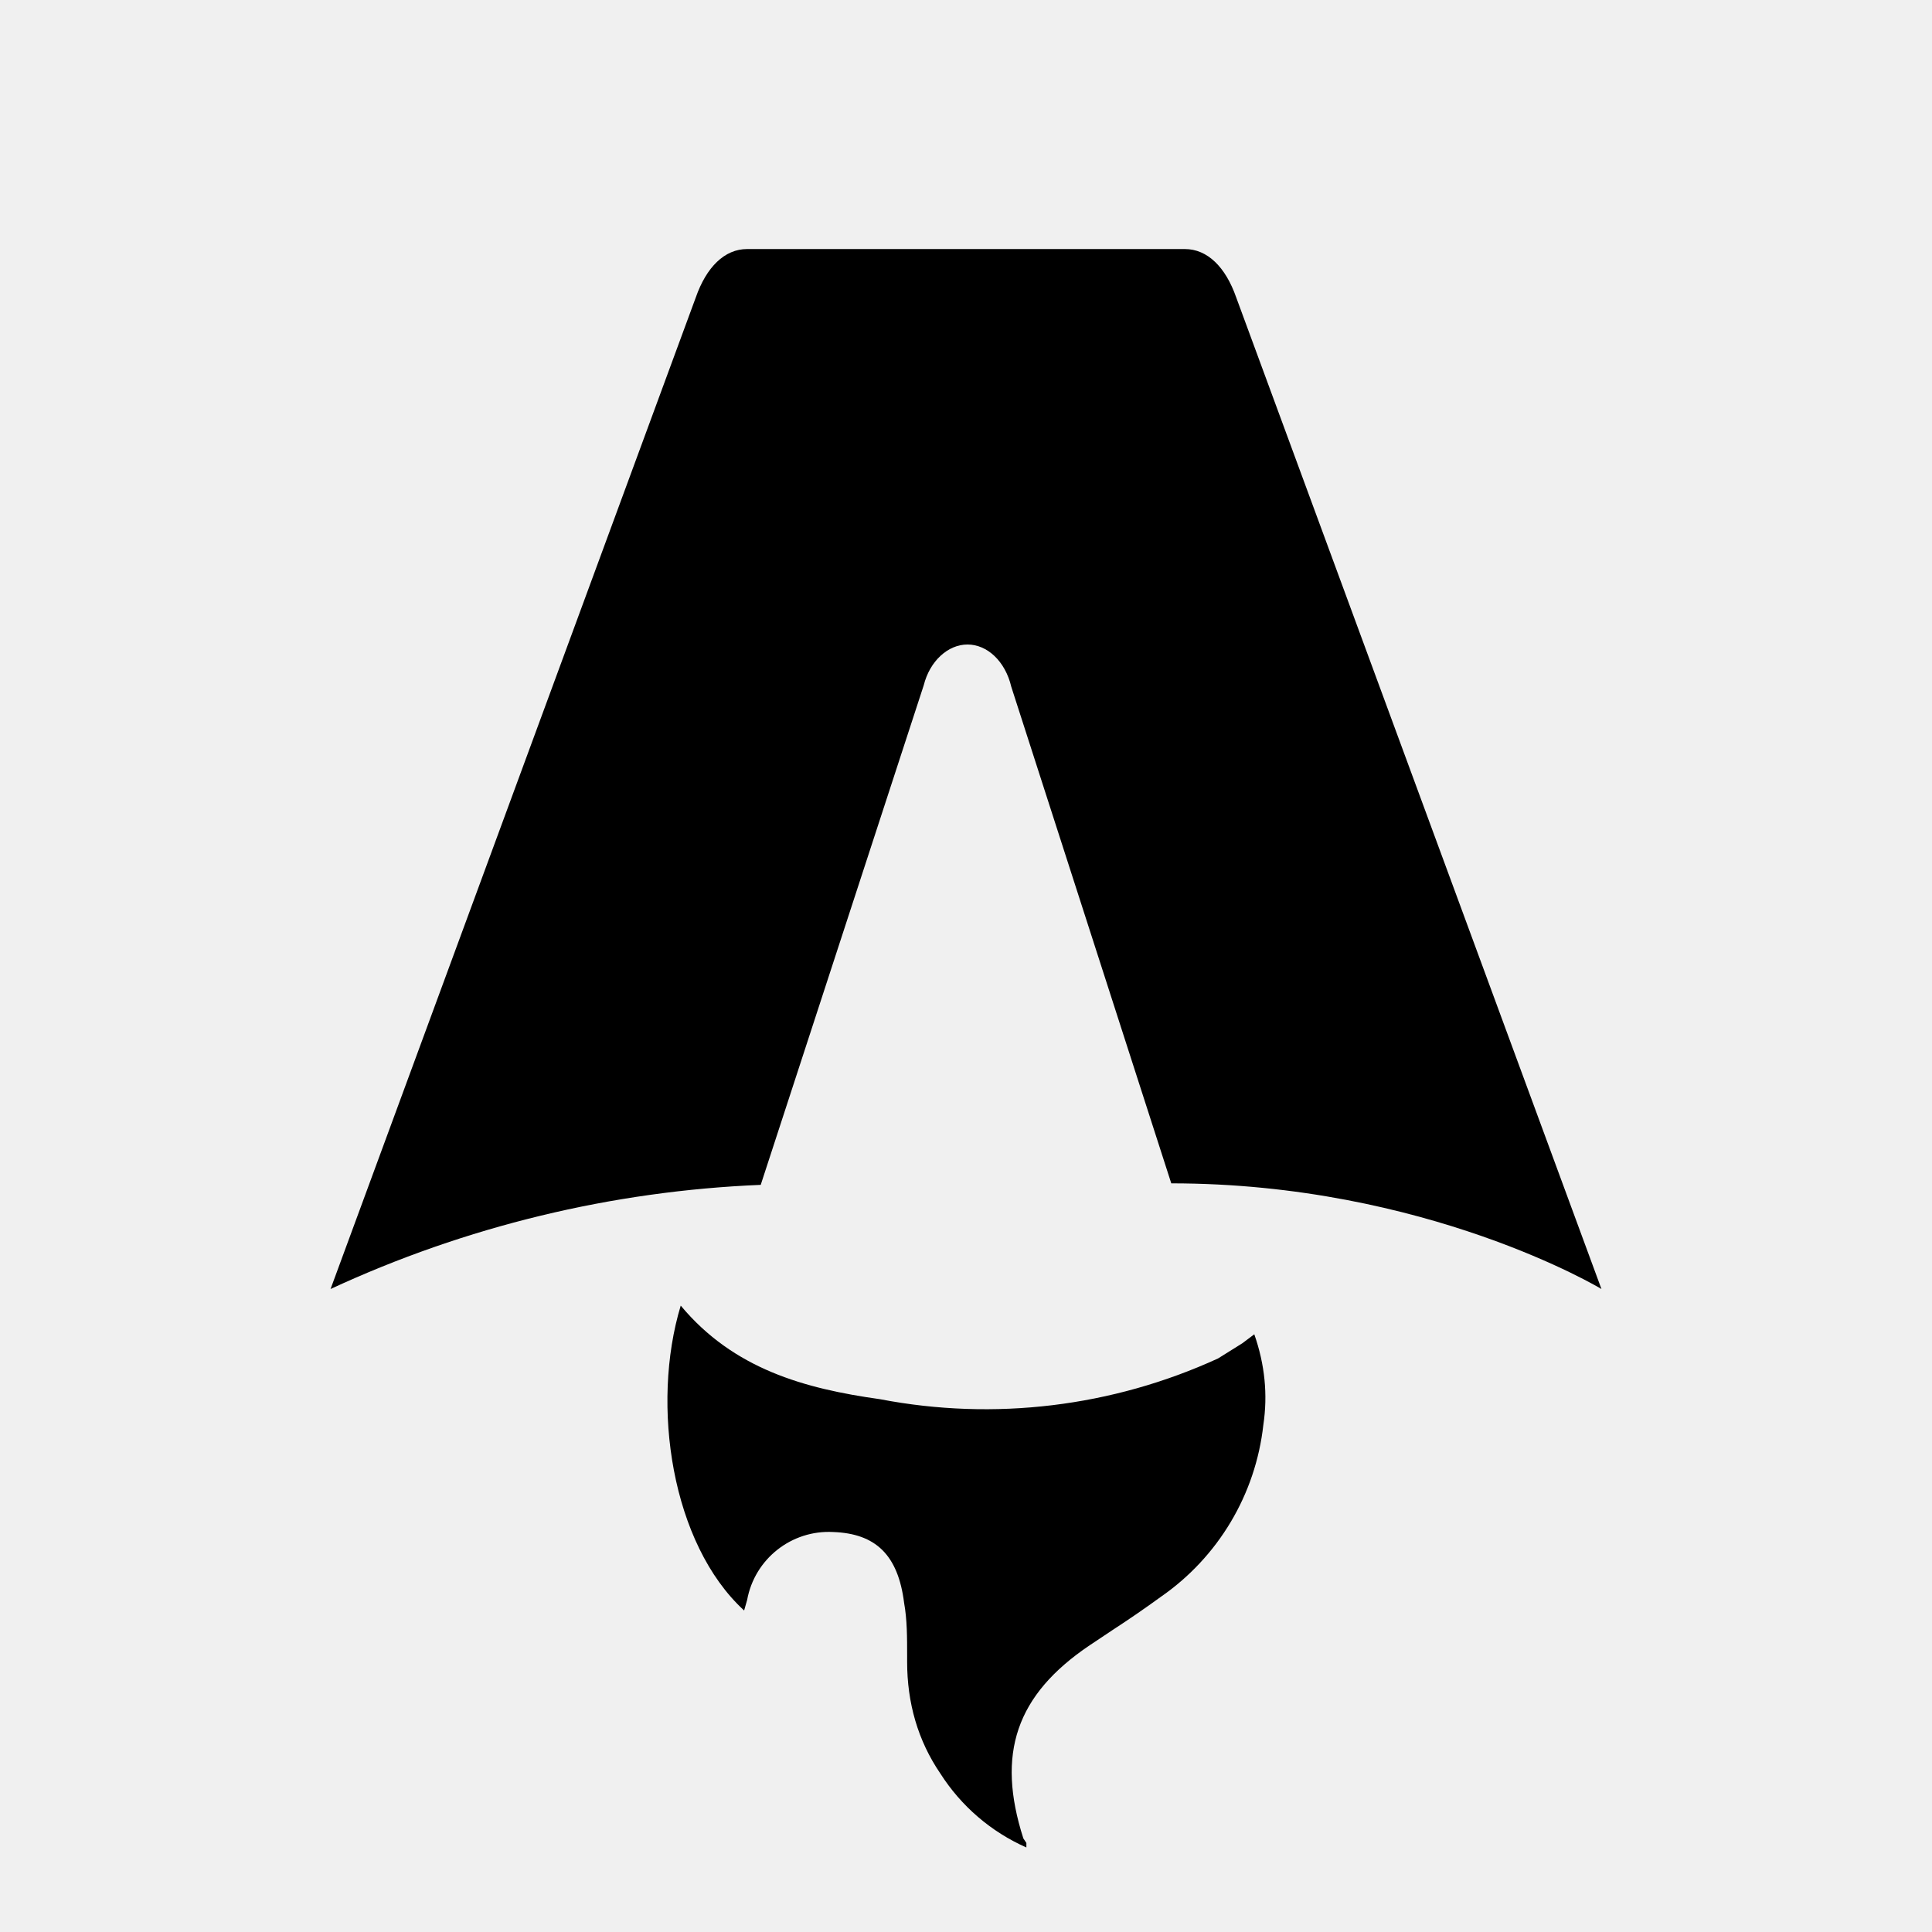
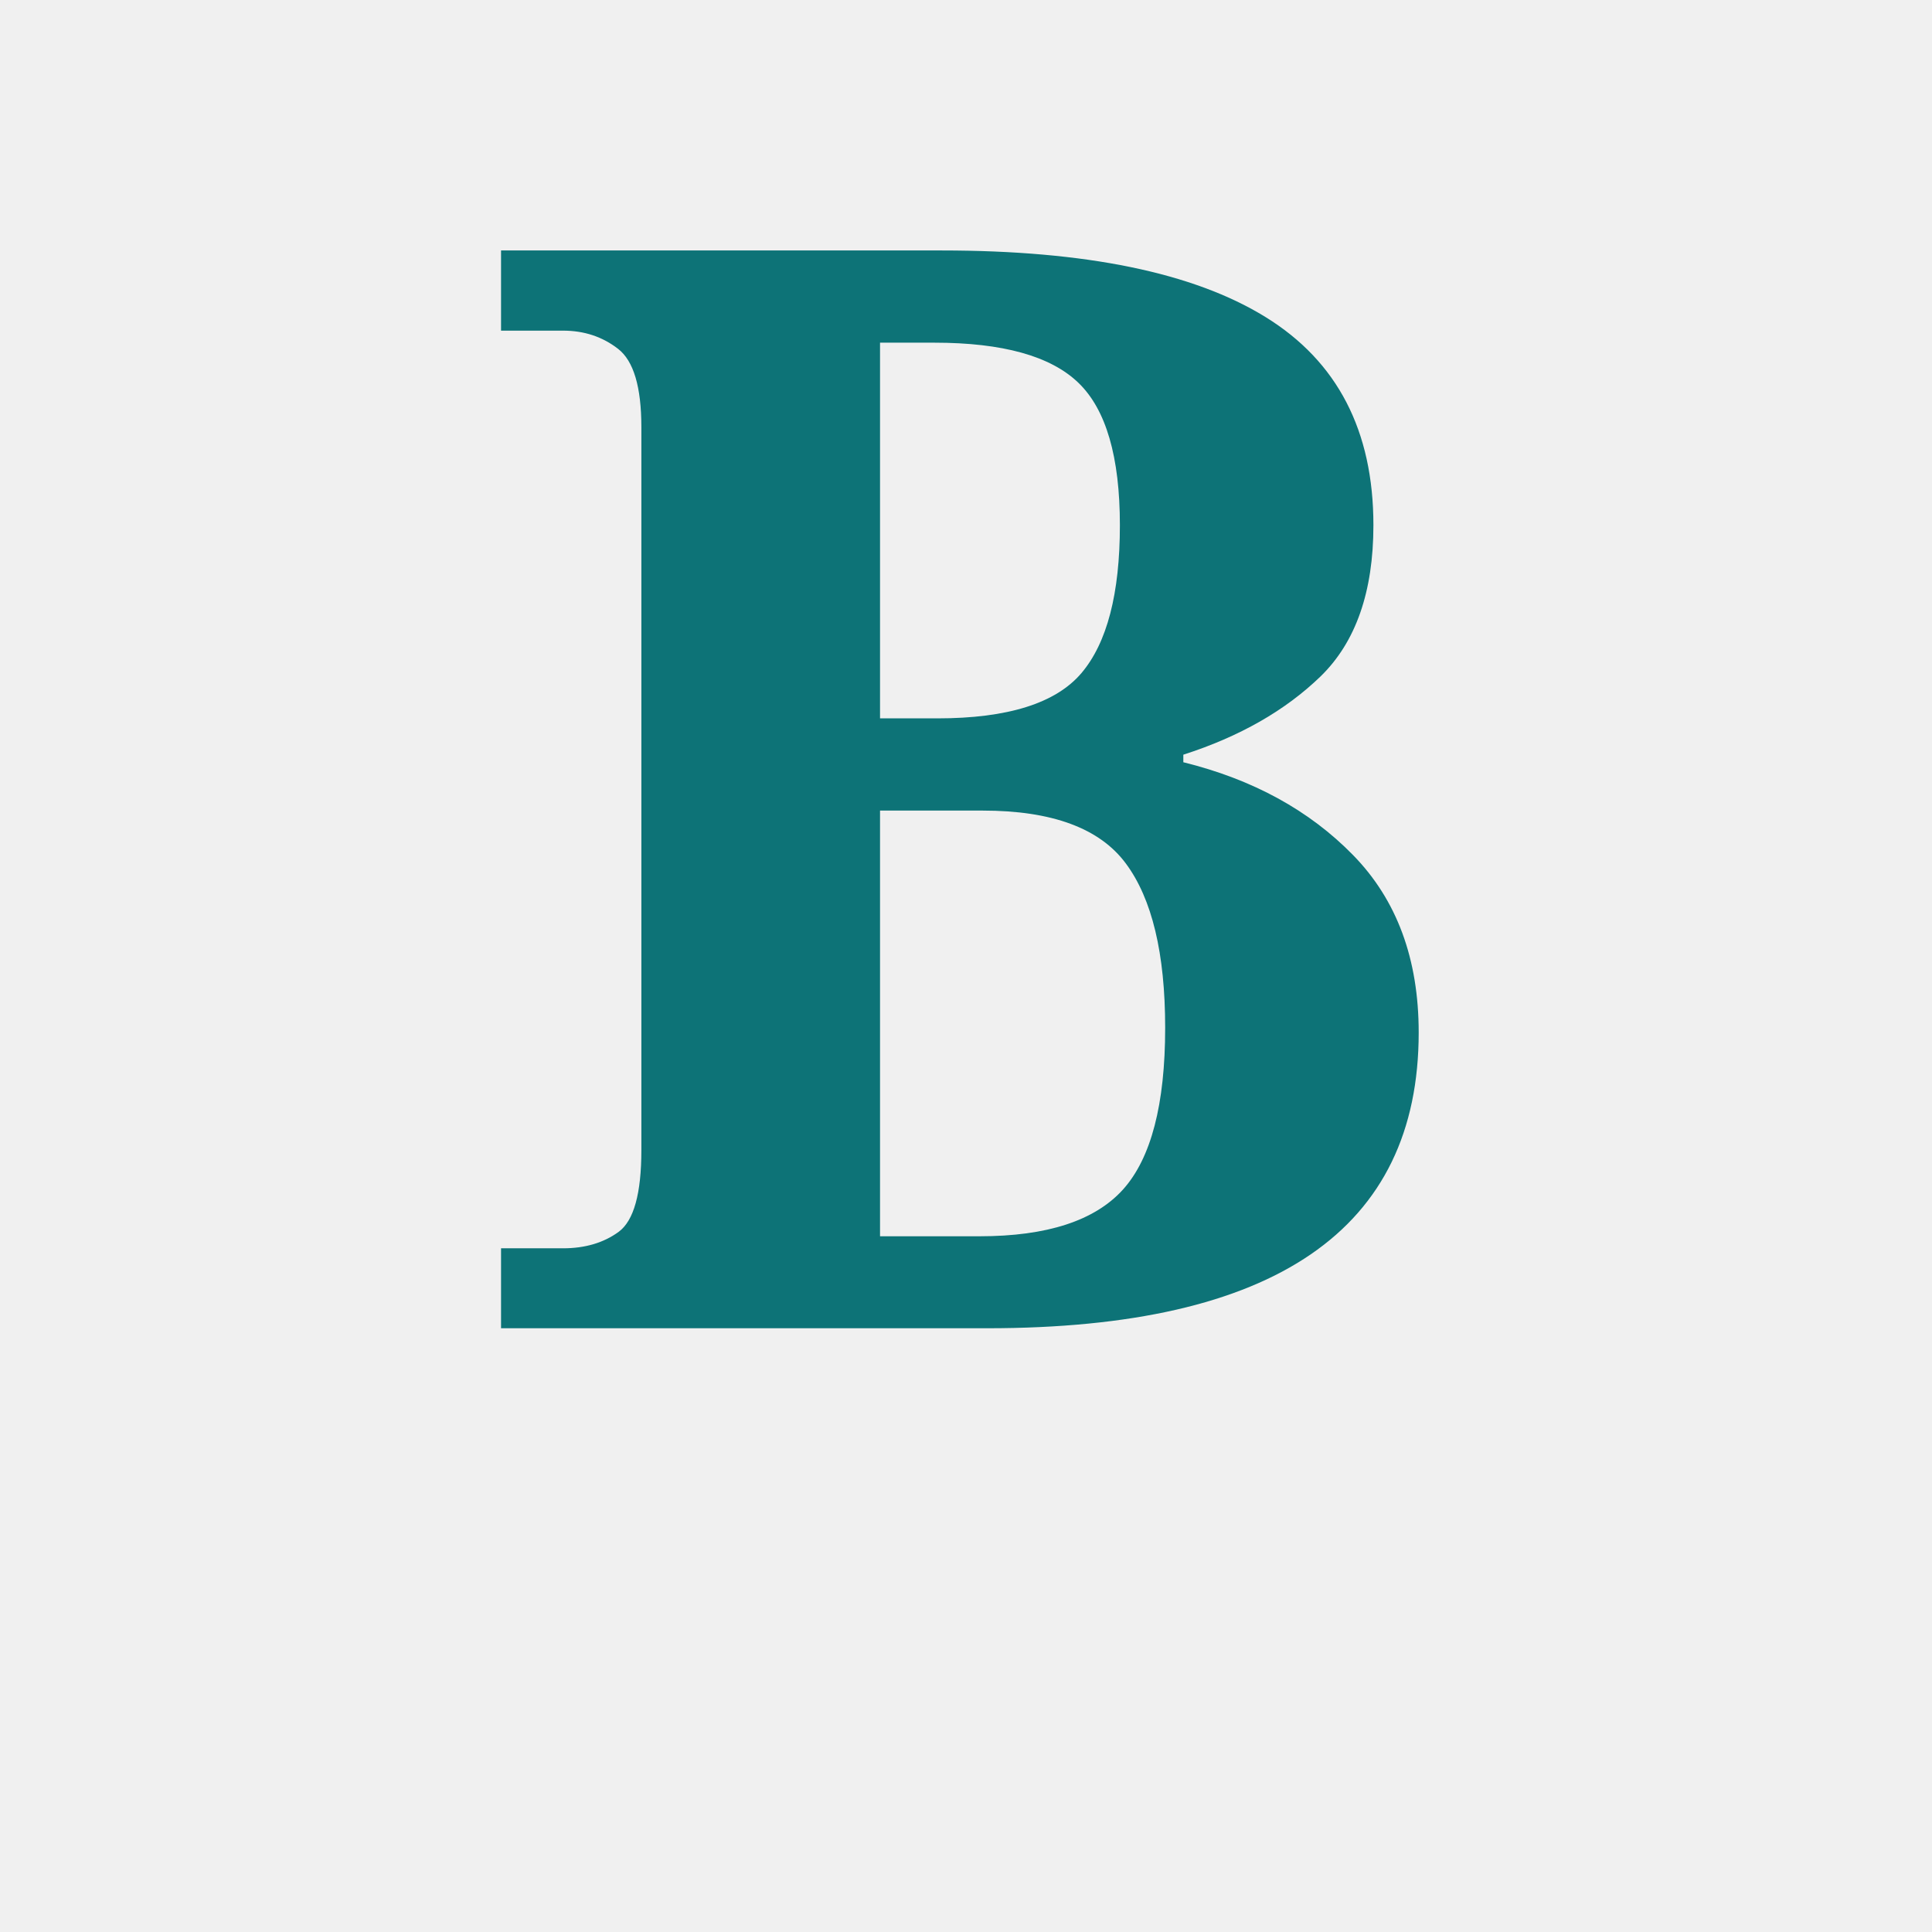
- <svg xmlns="http://www.w3.org/2000/svg" fill="none" viewBox="0 0 128 128">
-   <path d="M50.4 78.5a75.1 75.1 0 0 0-28.5 6.9l24.2-65.7c.7-2 1.9-3.2 3.4-3.2h29c1.5 0 2.7 1.2 3.4 3.2l24.2 65.7s-11.6-7-28.5-7L67 45.5c-.4-1.7-1.6-2.8-2.9-2.8-1.3 0-2.5 1.1-2.9 2.7L50.4 78.5Zm-1.1 28.2Zm-4.2-20.2c-2 6.6-.6 15.8 4.2 20.2a17.5 17.5 0 0 1 .2-.7 5.5 5.5 0 0 1 5.7-4.5c2.8.1 4.3 1.5 4.7 4.7.2 1.1.2 2.3.2 3.5v.4c0 2.7.7 5.2 2.2 7.4a13 13 0 0 0 5.7 4.9v-.3l-.2-.3c-1.8-5.6-.5-9.5 4.4-12.8l1.5-1a73 73 0 0 0 3.2-2.2 16 16 0 0 0 6.8-11.4c.3-2 .1-4-.6-6l-.8.6-1.6 1a37 37 0 0 1-22.4 2.7c-5-.7-9.7-2-13.2-6.2Z" />
+ <svg xmlns="http://www.w3.org/2000/svg" viewBox="0 0 128 128">
+   <text x="64" y="88" font-family="Georgia, serif" font-weight="700" font-size="100" fill="currentColor" text-anchor="middle">B</text>
  <style>
-         path { fill: #000; }
-         @media (prefers-color-scheme: dark) {
-             path { fill: #FFF; }
-         }
-     </style>
+     text { color: #0D7377; }
+     @media (prefers-color-scheme: dark) { text { color: #B2DFDB; } }
+   </style>
</svg>
